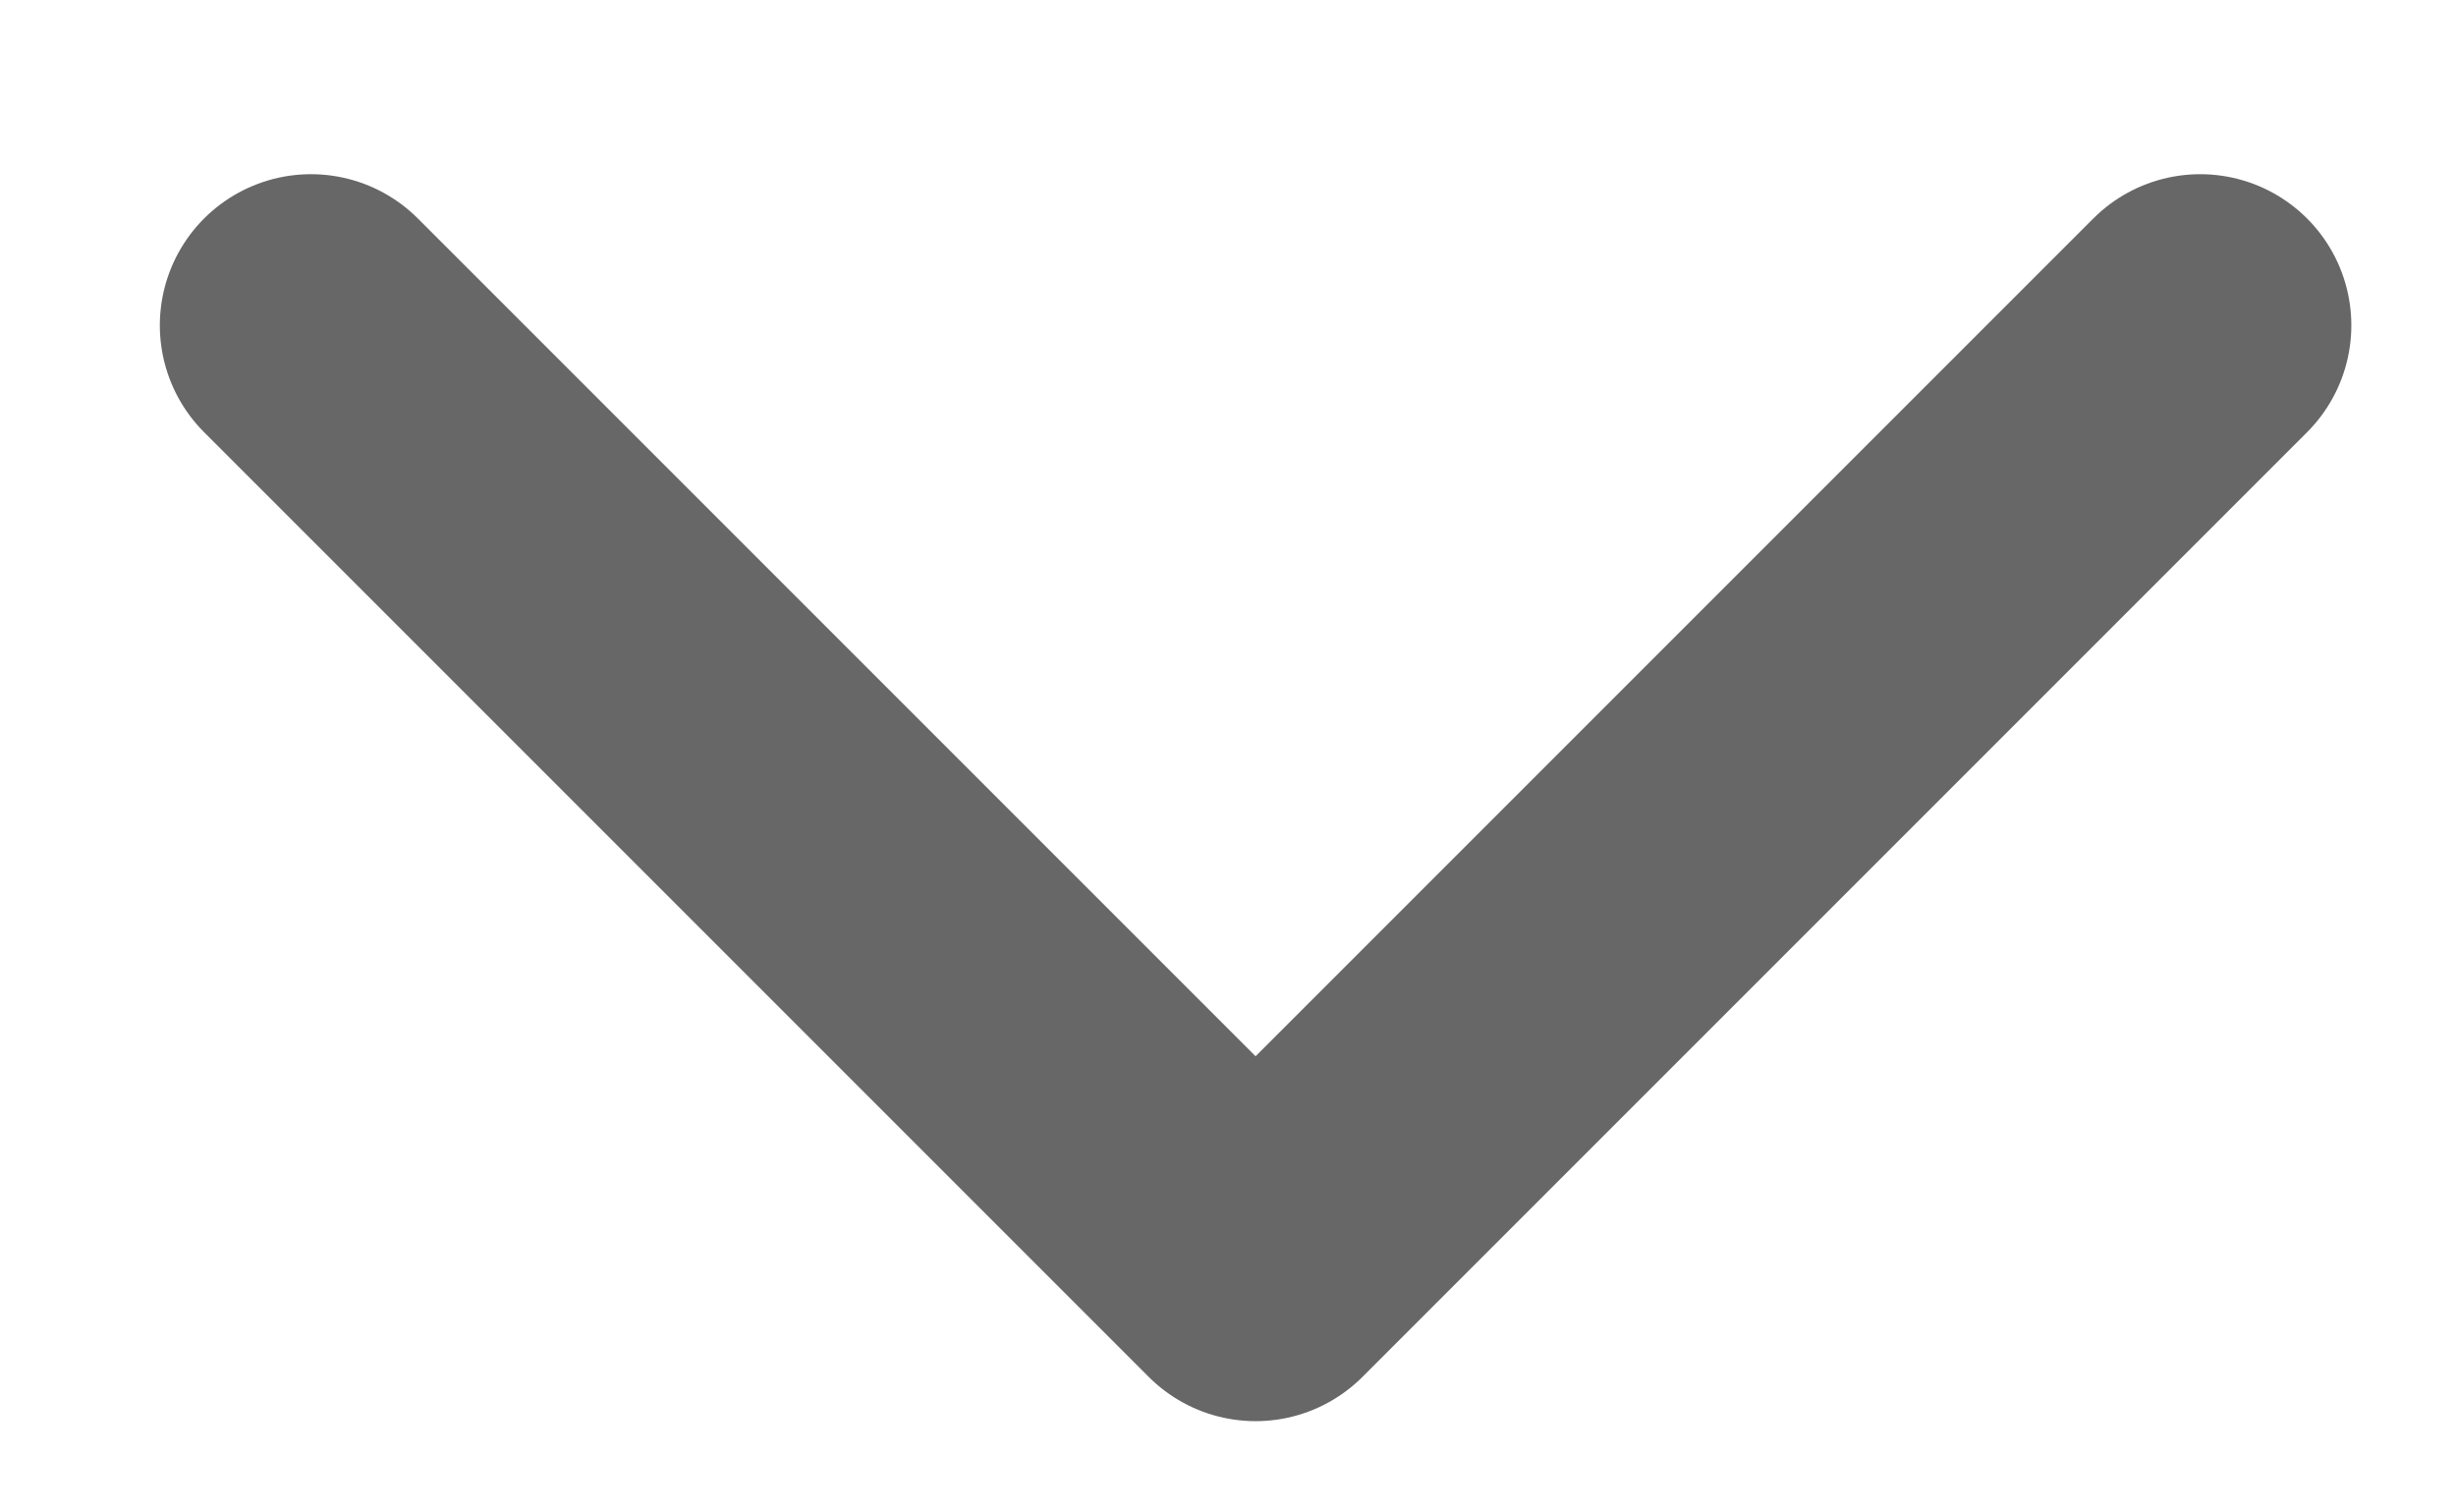
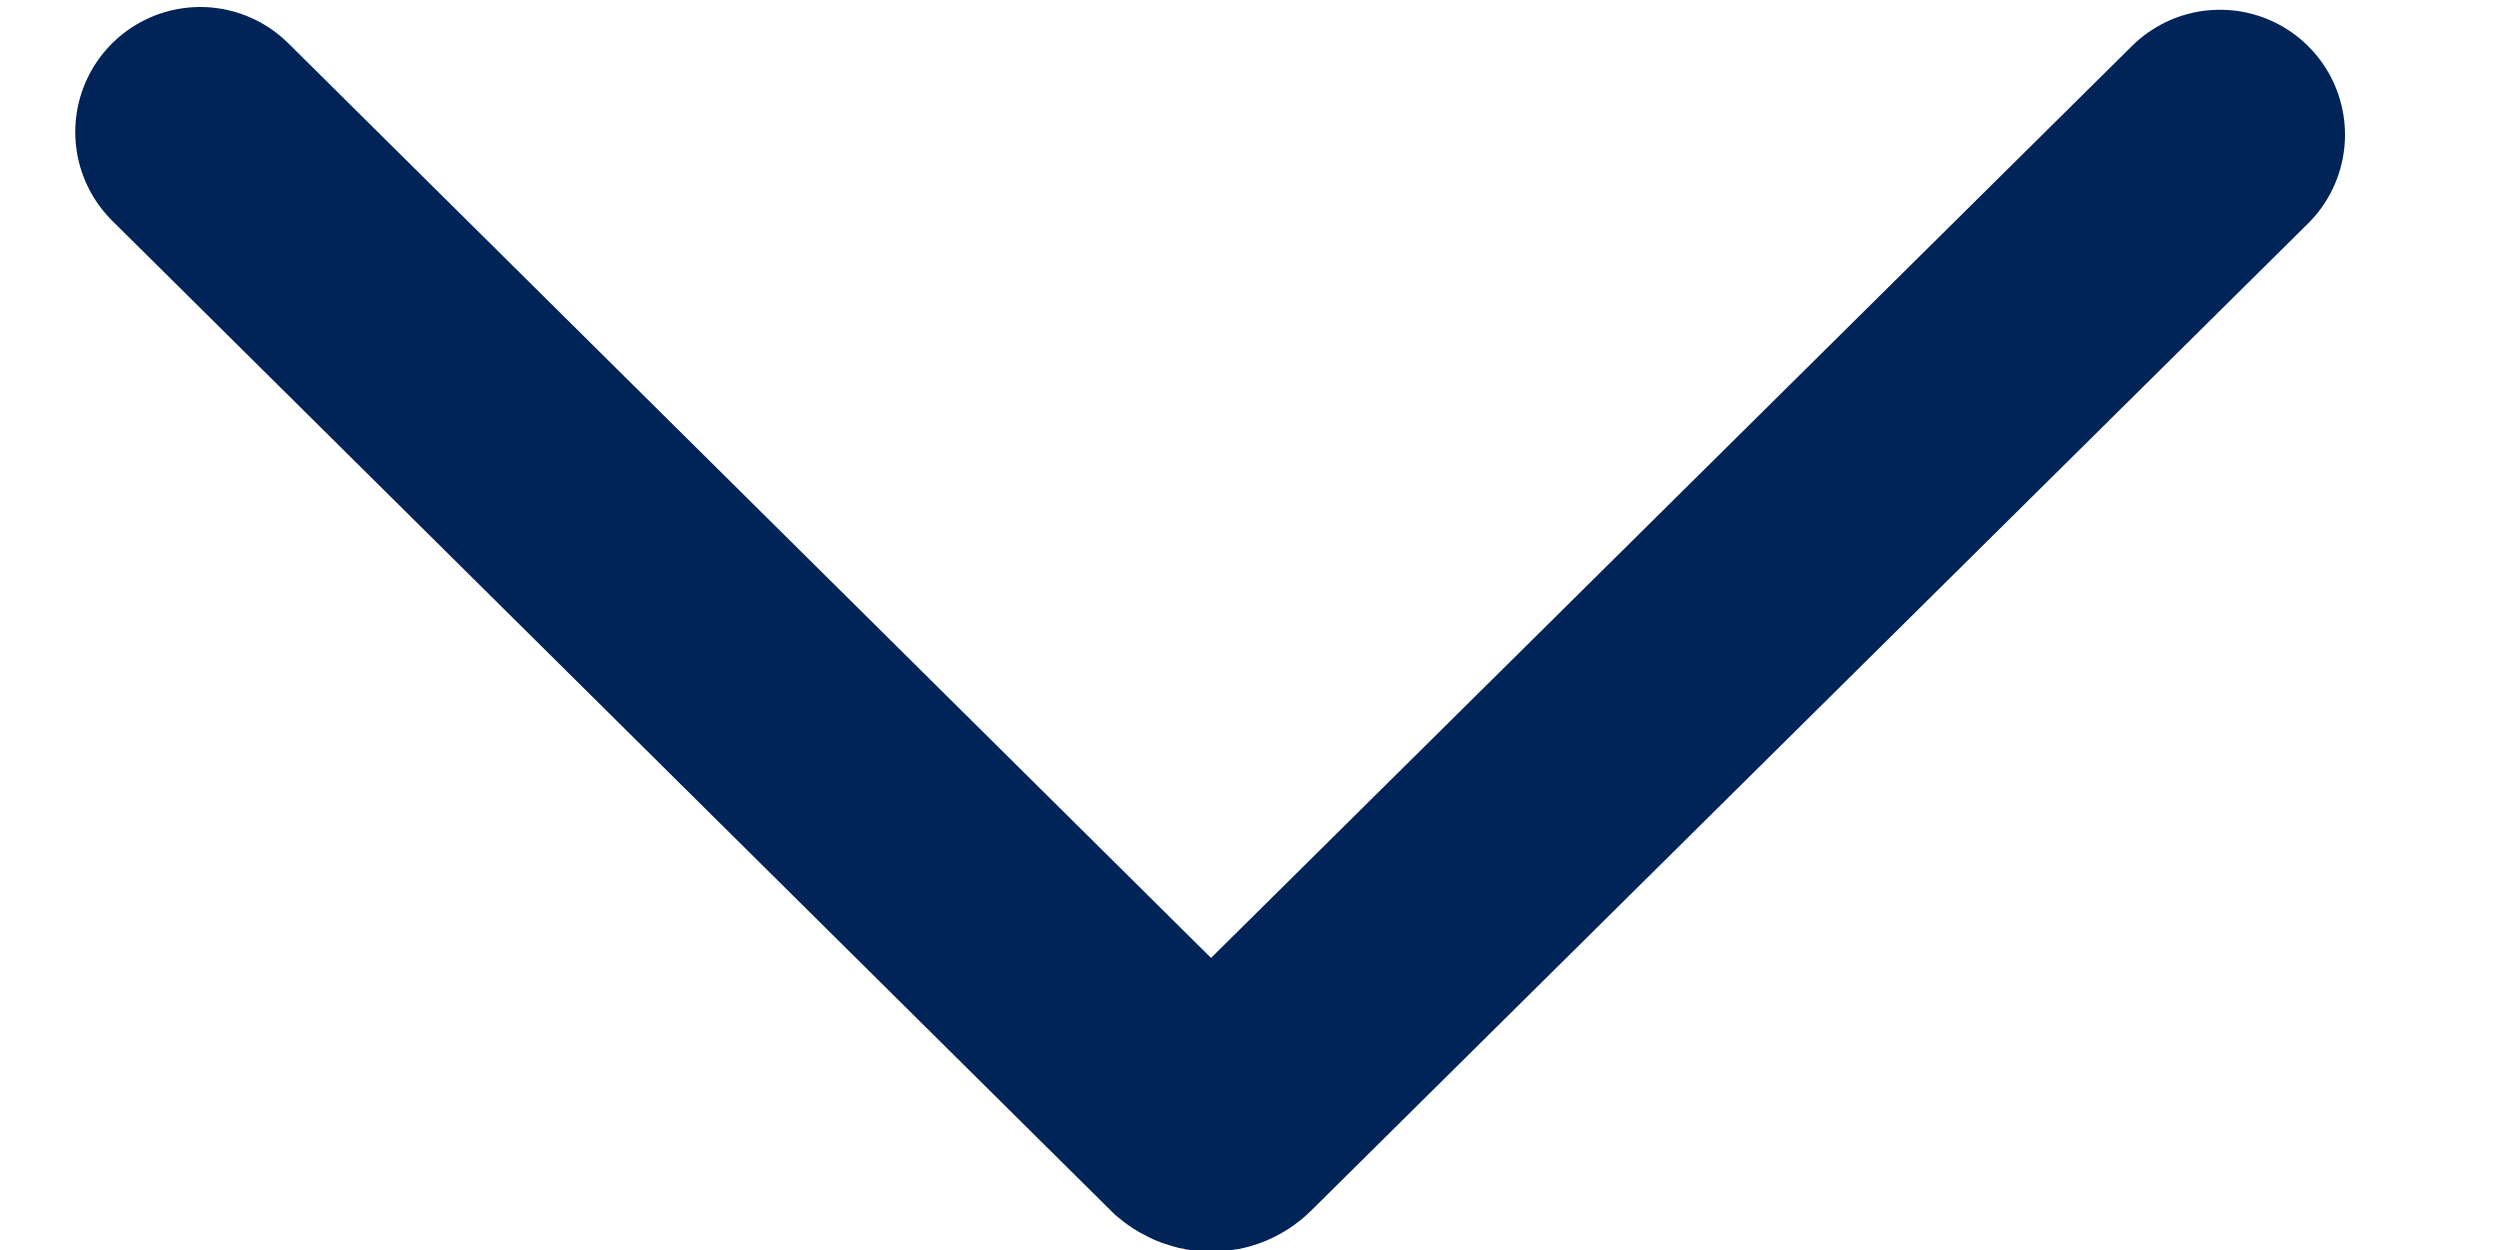
- <svg xmlns="http://www.w3.org/2000/svg" width="13" height="8" viewBox="0 0 13 8" fill="none">
-   <path d="M1.646 1.722L6.646 6.722L11.646 1.722" stroke="#676767" stroke-width="1.6" stroke-linecap="round" stroke-linejoin="round" />
+ <svg xmlns="http://www.w3.org/2000/svg" width="10" height="5" viewBox="0 0 10 5" fill="none">
+   <path d="M8.88 0.539L4.892 4.488C4.866 4.513 4.826 4.513 4.796 4.488L0.801 0.528" stroke="#002358" stroke-miterlimit="10" stroke-linecap="round" />
</svg>
